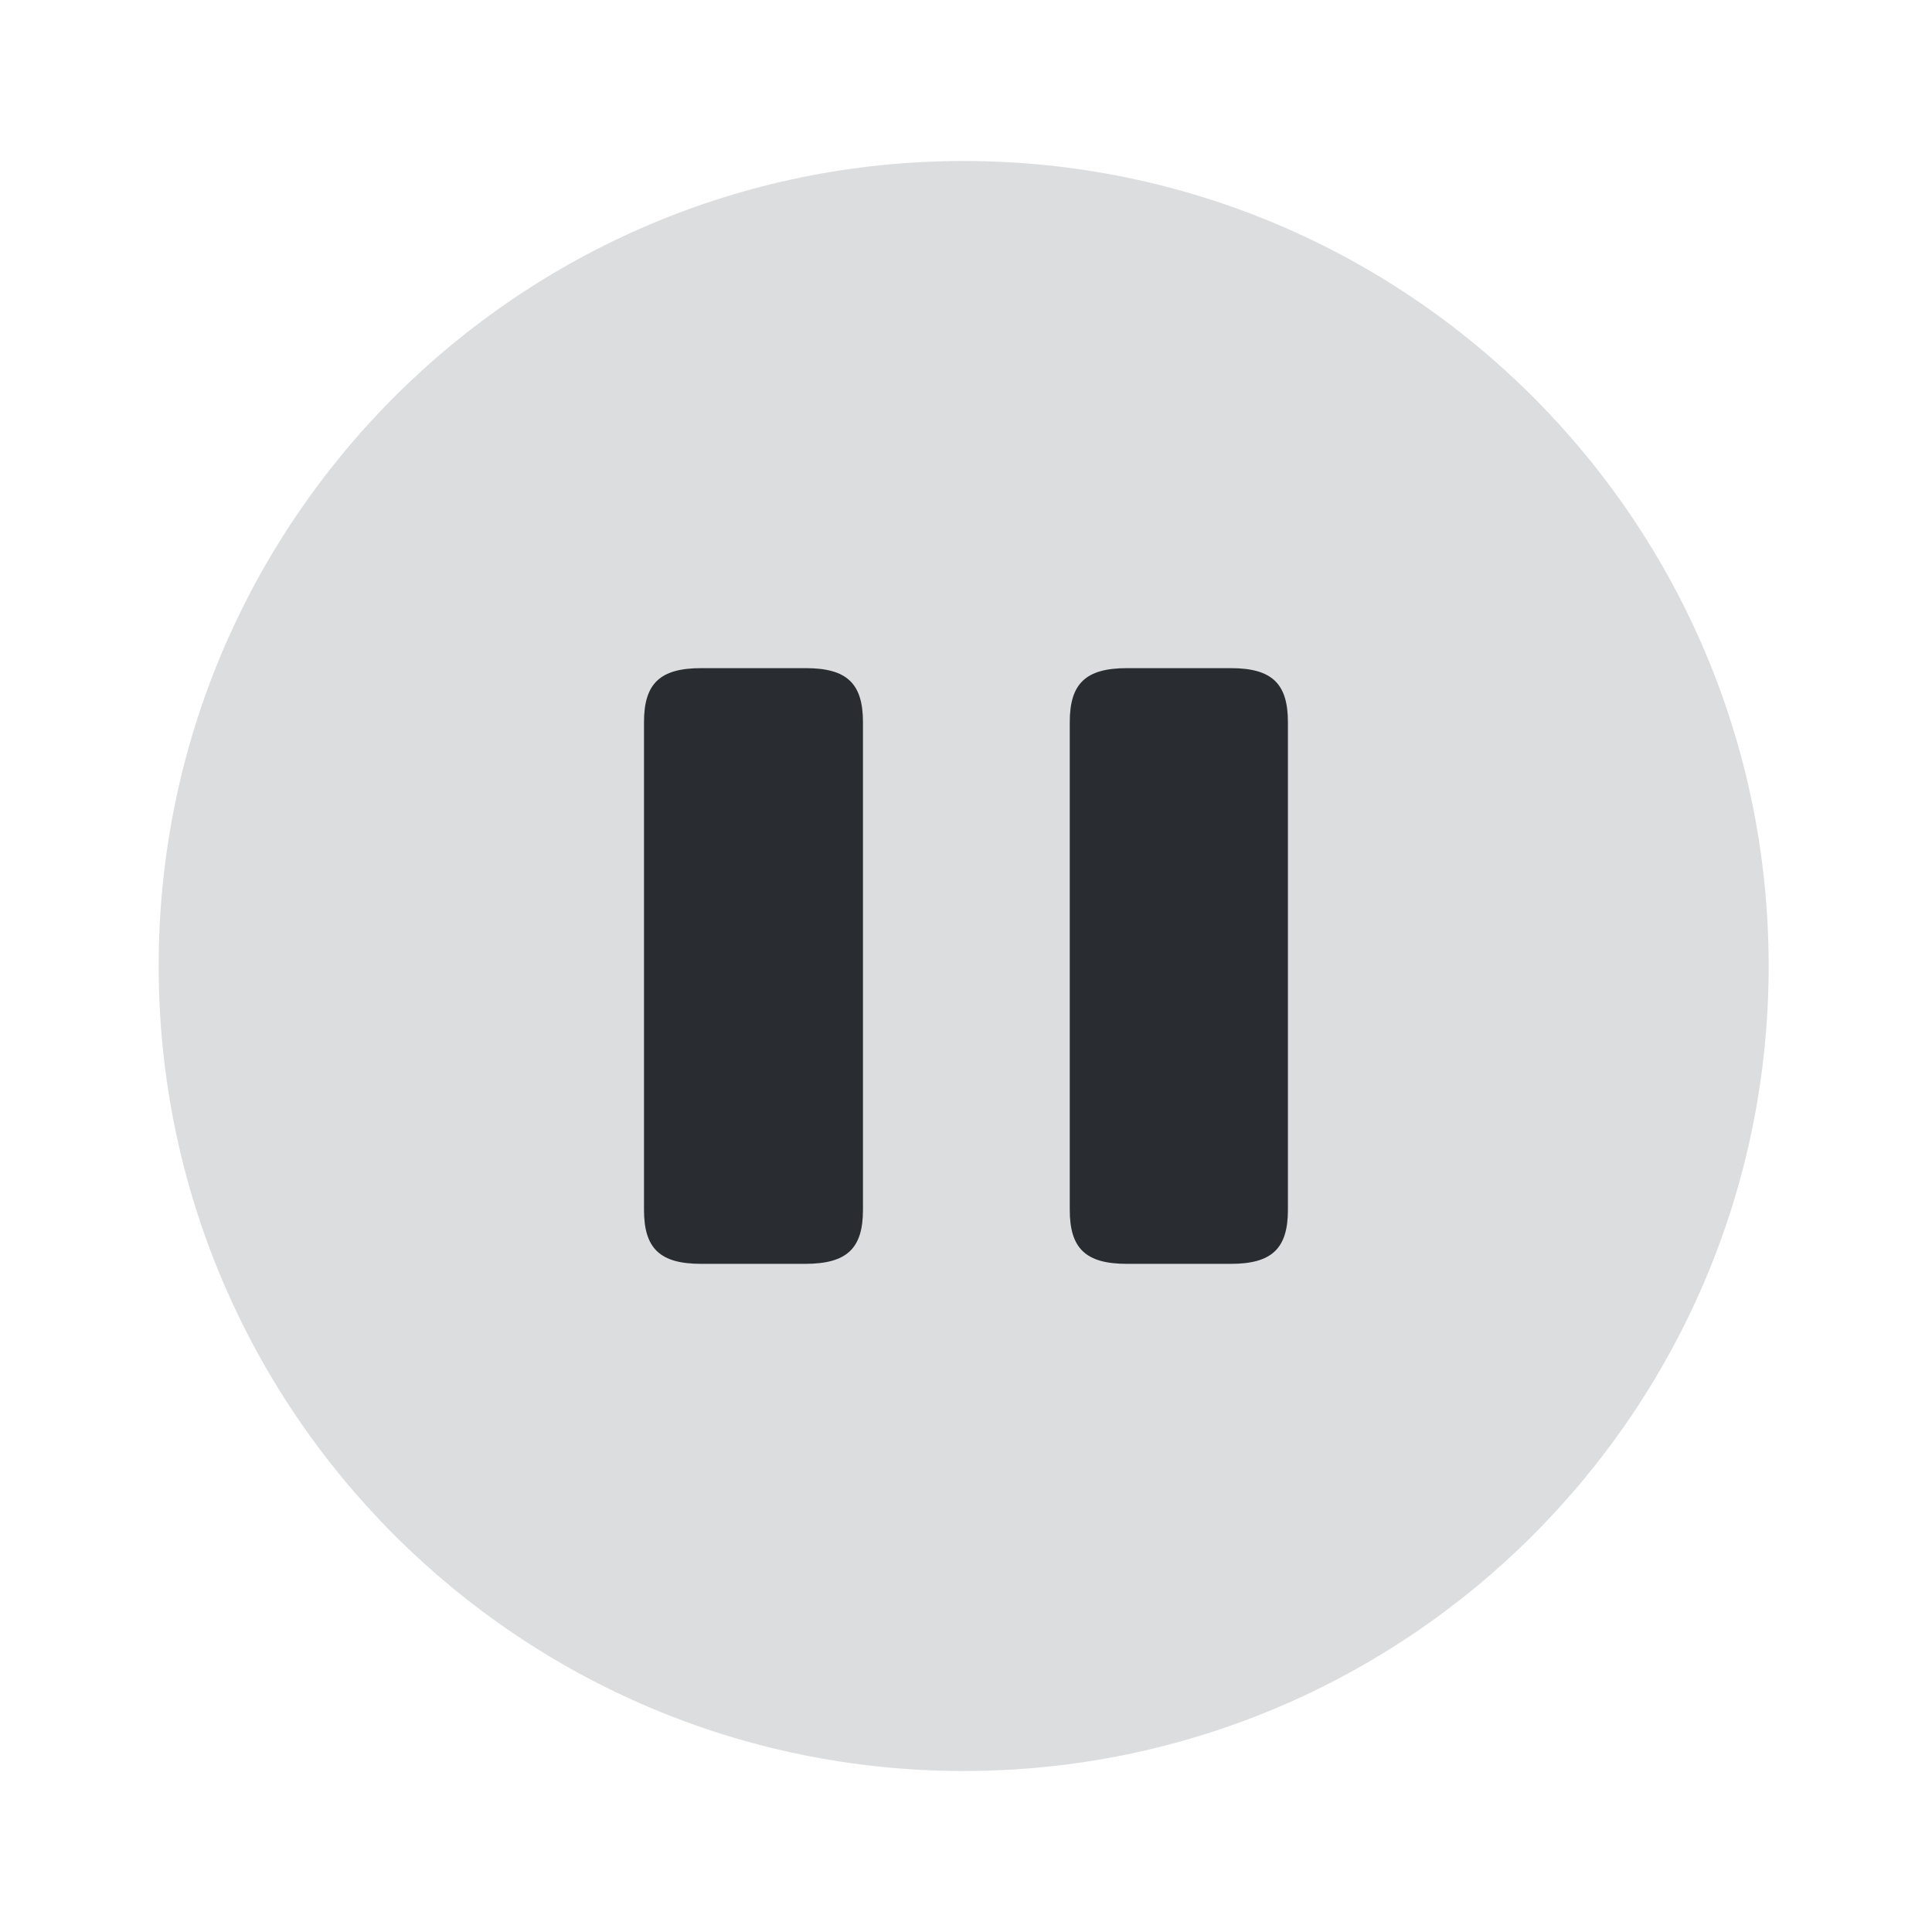
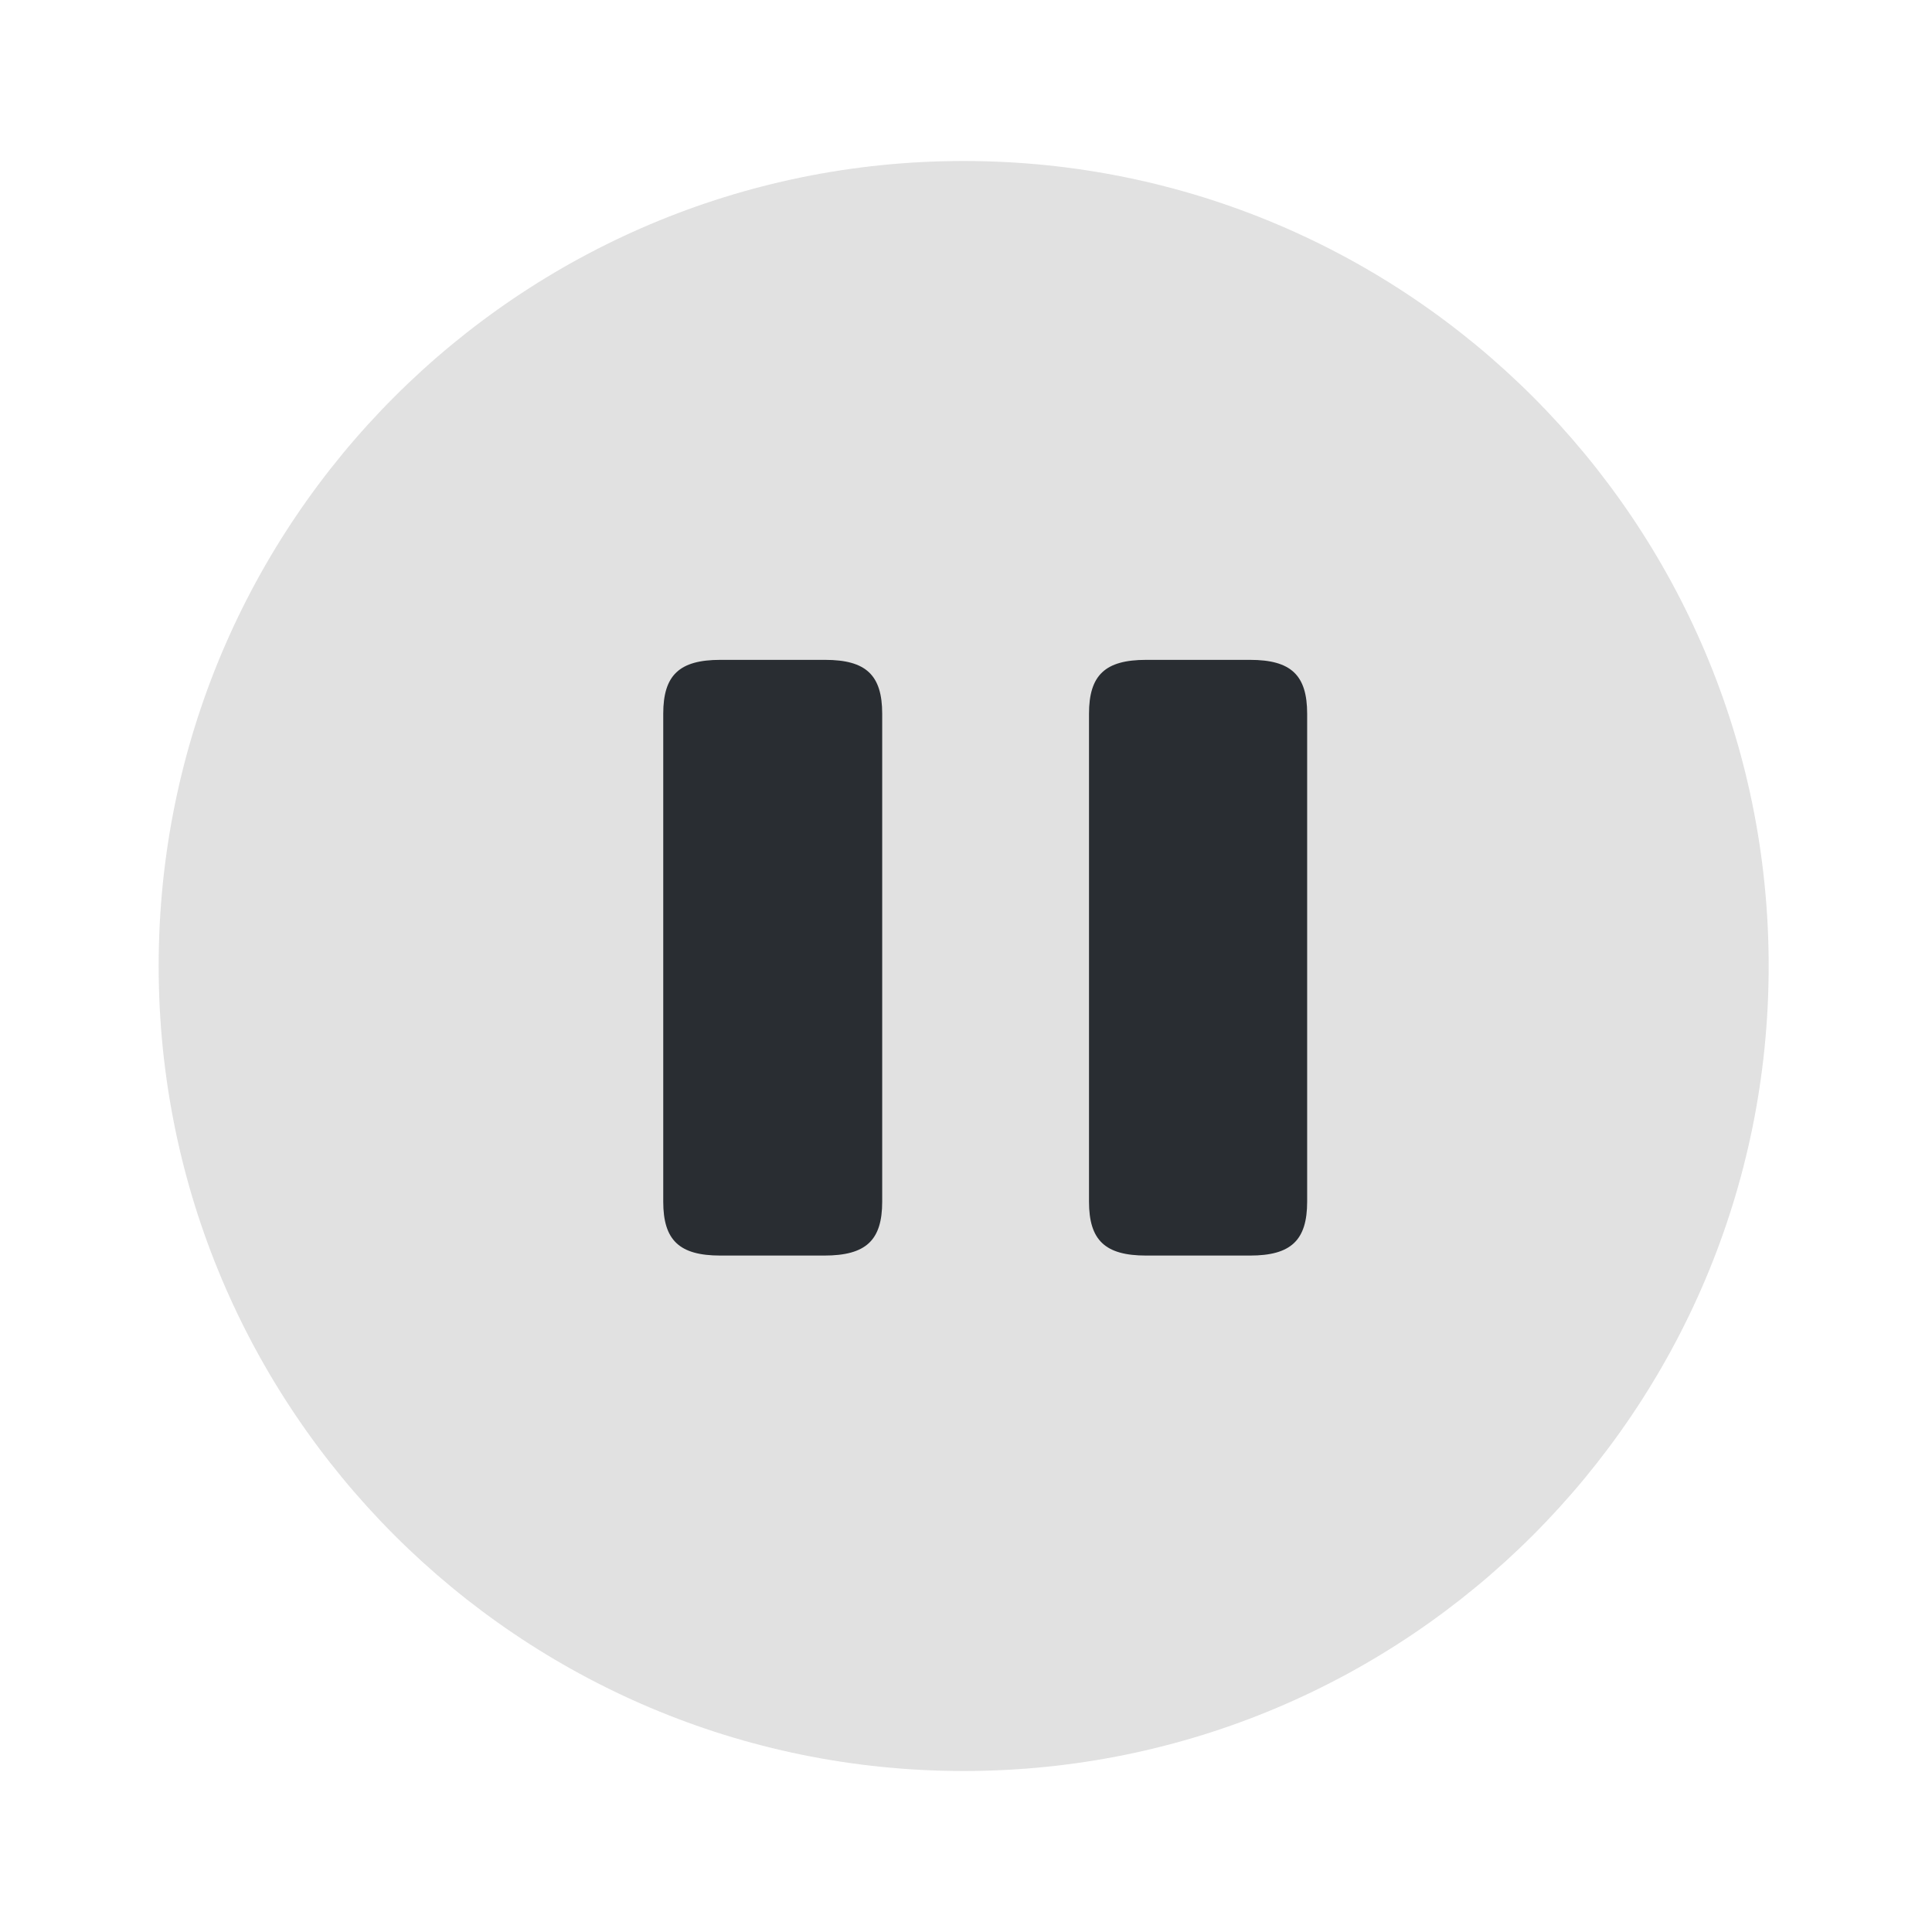
<svg xmlns="http://www.w3.org/2000/svg" width="800px" height="800px" viewBox="0 0 24 24" fill="none" version="1.1" id="svg3">
  <defs id="defs3" />
-   <path opacity="0.4" d="M11.971 22C17.494 22 21.971 17.523 21.971 12C21.971 6.477 17.494 2 11.971 2C6.448 2 1.971 6.477 1.971 12C1.971 17.523 6.448 22 11.971 22Z" fill="#292D32" id="path1" style="fill:#282d32;fill-opacity:0.4" />
-   <path d="M10.72 15.03V8.97C10.72 8.49 10.52 8.3 10.01 8.3H8.71C8.2 8.3 8 8.49 8 8.97V15.03C8 15.51 8.2 15.7 8.71 15.7H10C10.52 15.7 10.72 15.51 10.72 15.03Z" fill="#292D32" id="path2" style="fill:#292d32;fill-opacity:1" />
-   <path d="M15.999 15.03V8.97C15.999 8.49 15.799 8.3 15.289 8.3H13.999C13.489 8.3 13.289 8.49 13.289 8.97V15.03C13.289 15.51 13.489 15.7 13.999 15.7H15.289C15.799 15.7 15.999 15.51 15.999 15.03Z" fill="#292D32" id="path3" />
+   <path opacity="0.4" d="M11.971 22C17.494 22 21.971 17.523 21.971 12C21.971 6.477 17.494 2 11.971 2C6.448 2 1.971 6.477 1.971 12C1.971 17.523 6.448 22 11.971 22Z" fill="#292D32" id="path1" style="fill:#b3b3b3" />
+   <path d="M 10.959,14.927 V 8.867 c 0,-0.48 -0.2,-0.67 -0.71,-0.67 H 8.949 c -0.51,0 -0.71,0.19 -0.71,0.67 v 6.06 c 0,0.48 0.2,0.67 0.71,0.67 h 1.29 c 0.52,0 0.72,-0.19 0.72,-0.67 z" fill="#292D32" id="path2" style="fill:#292d32;fill-opacity:1" />
+   <path d="M 16.238,14.927 V 8.867 c 0,-0.48 -0.2,-0.67 -0.71,-0.67 h -1.29 c -0.51,0 -0.71,0.19 -0.71,0.67 v 6.06 c 0,0.48 0.2,0.67 0.71,0.67 h 1.29 c 0.51,0 0.71,-0.19 0.71,-0.67 z" fill="#292d32" id="path3" />
</svg>
